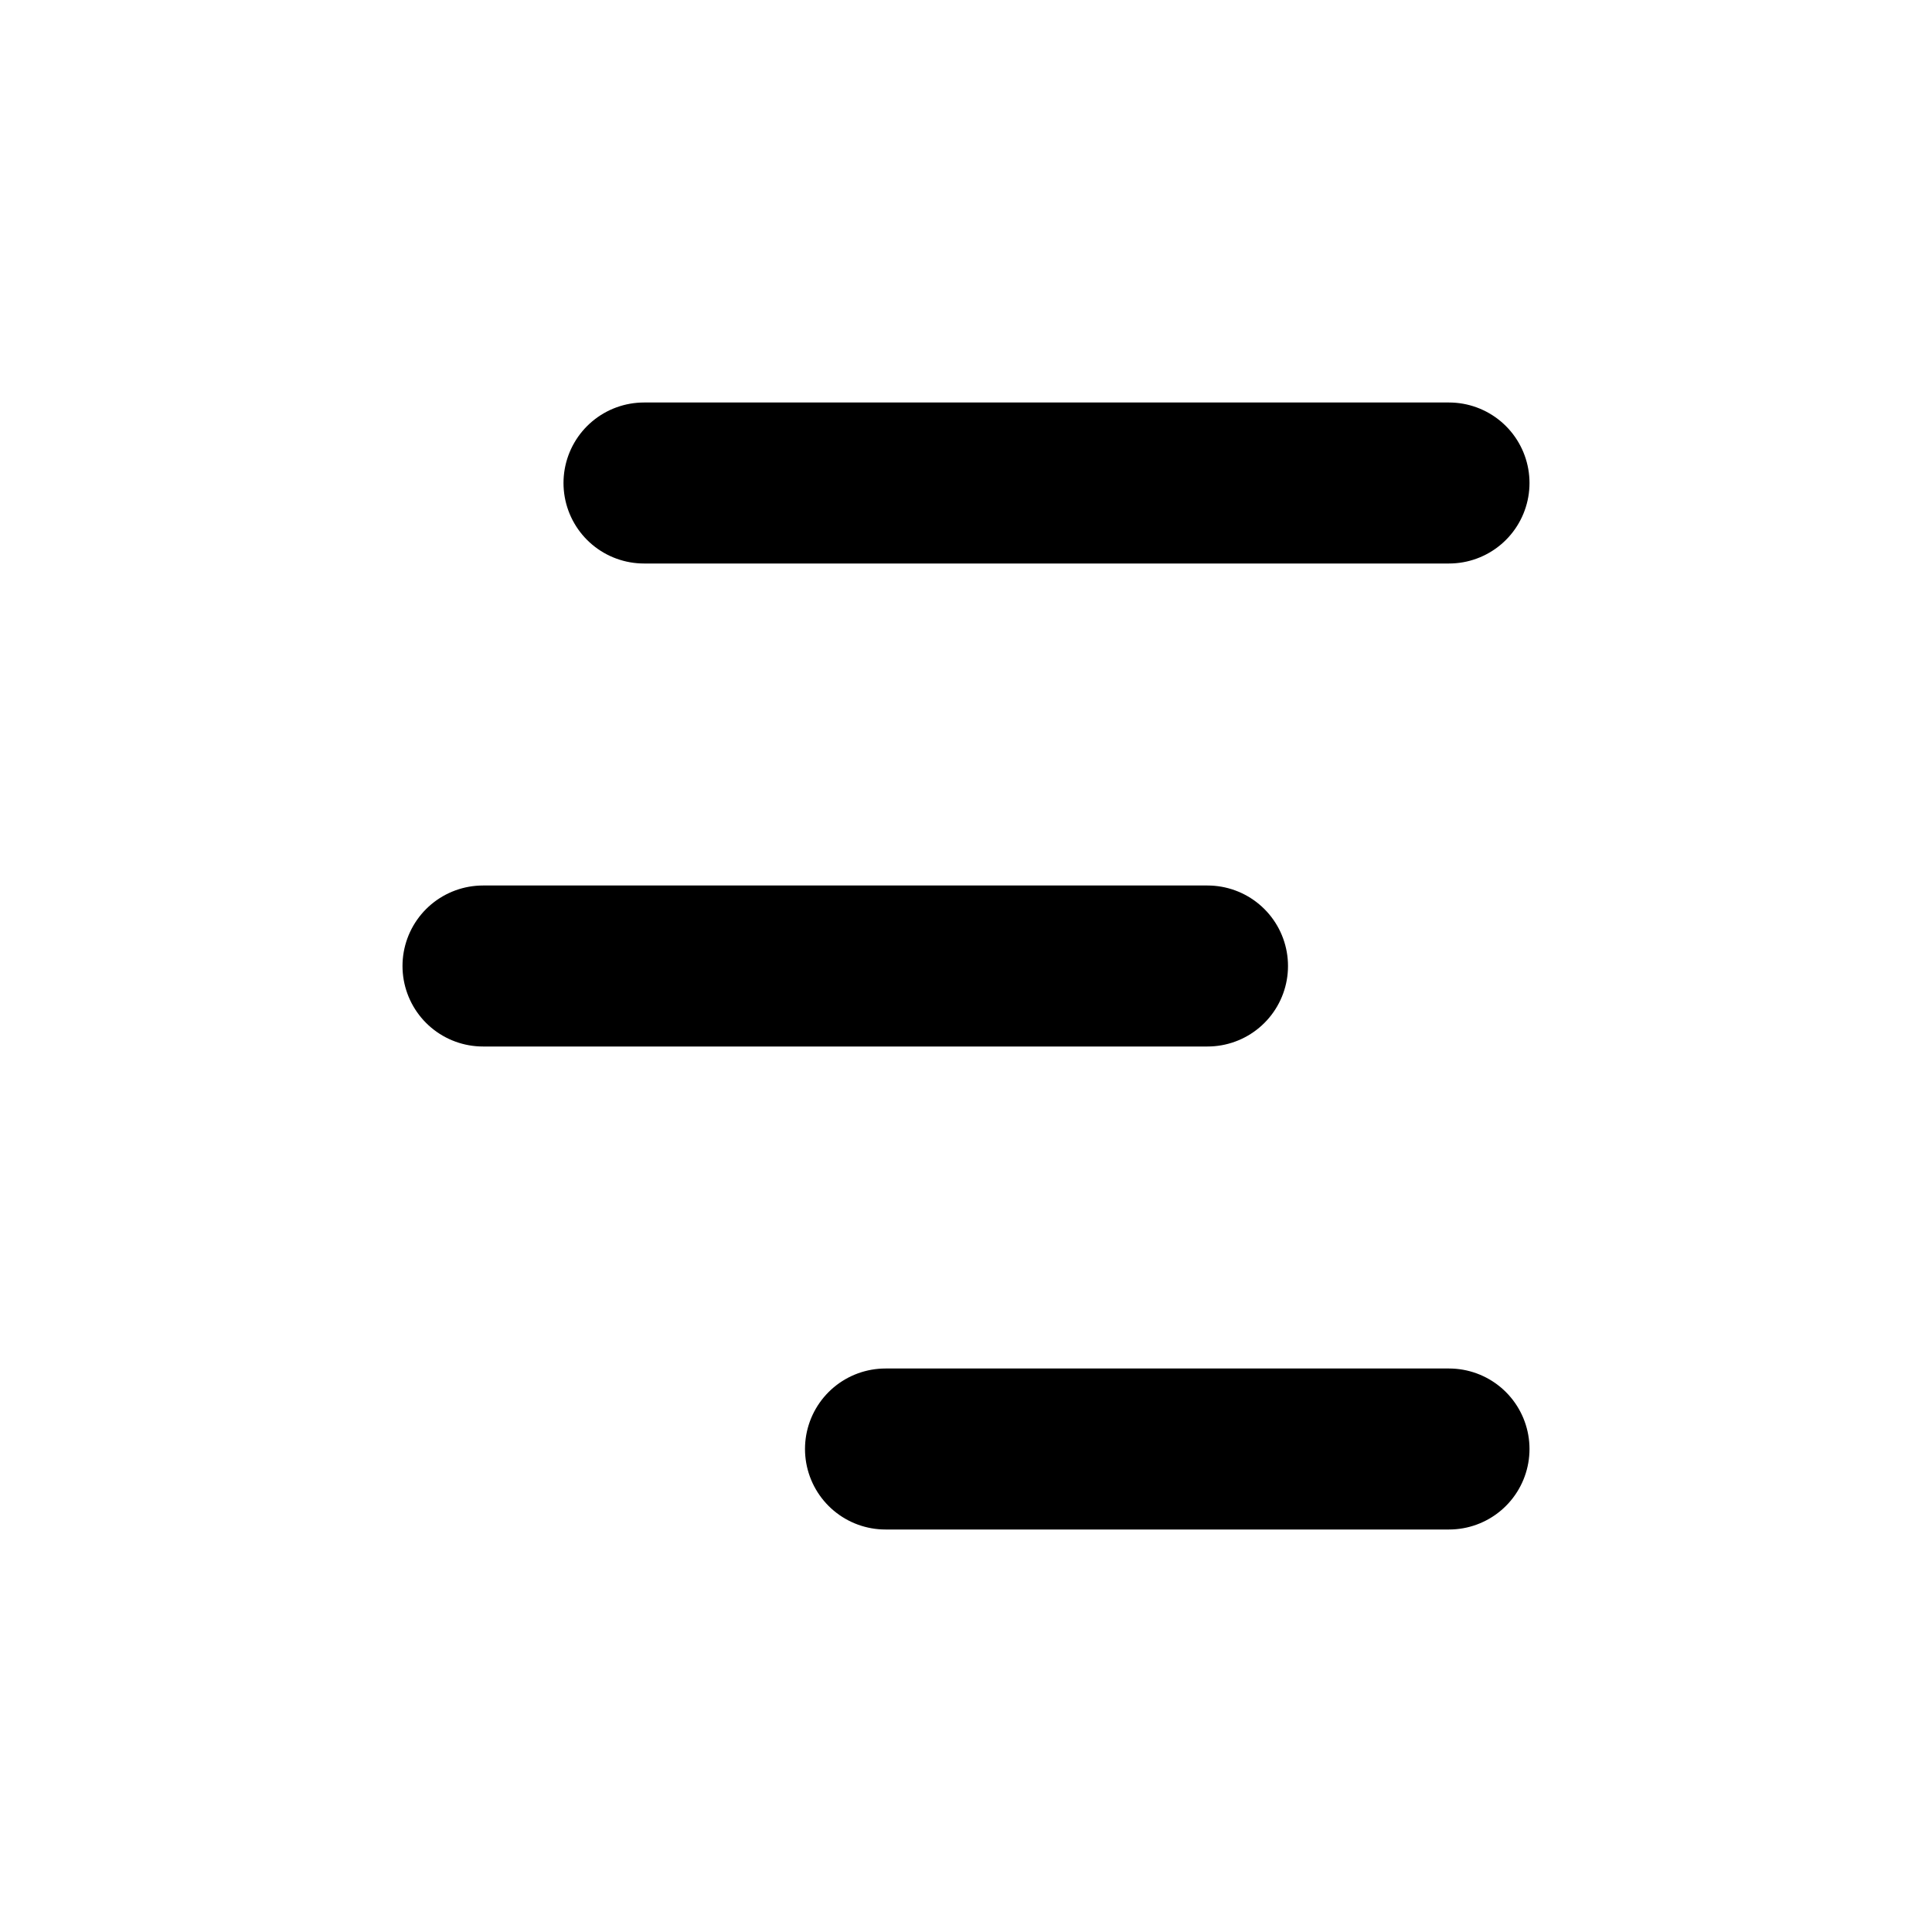
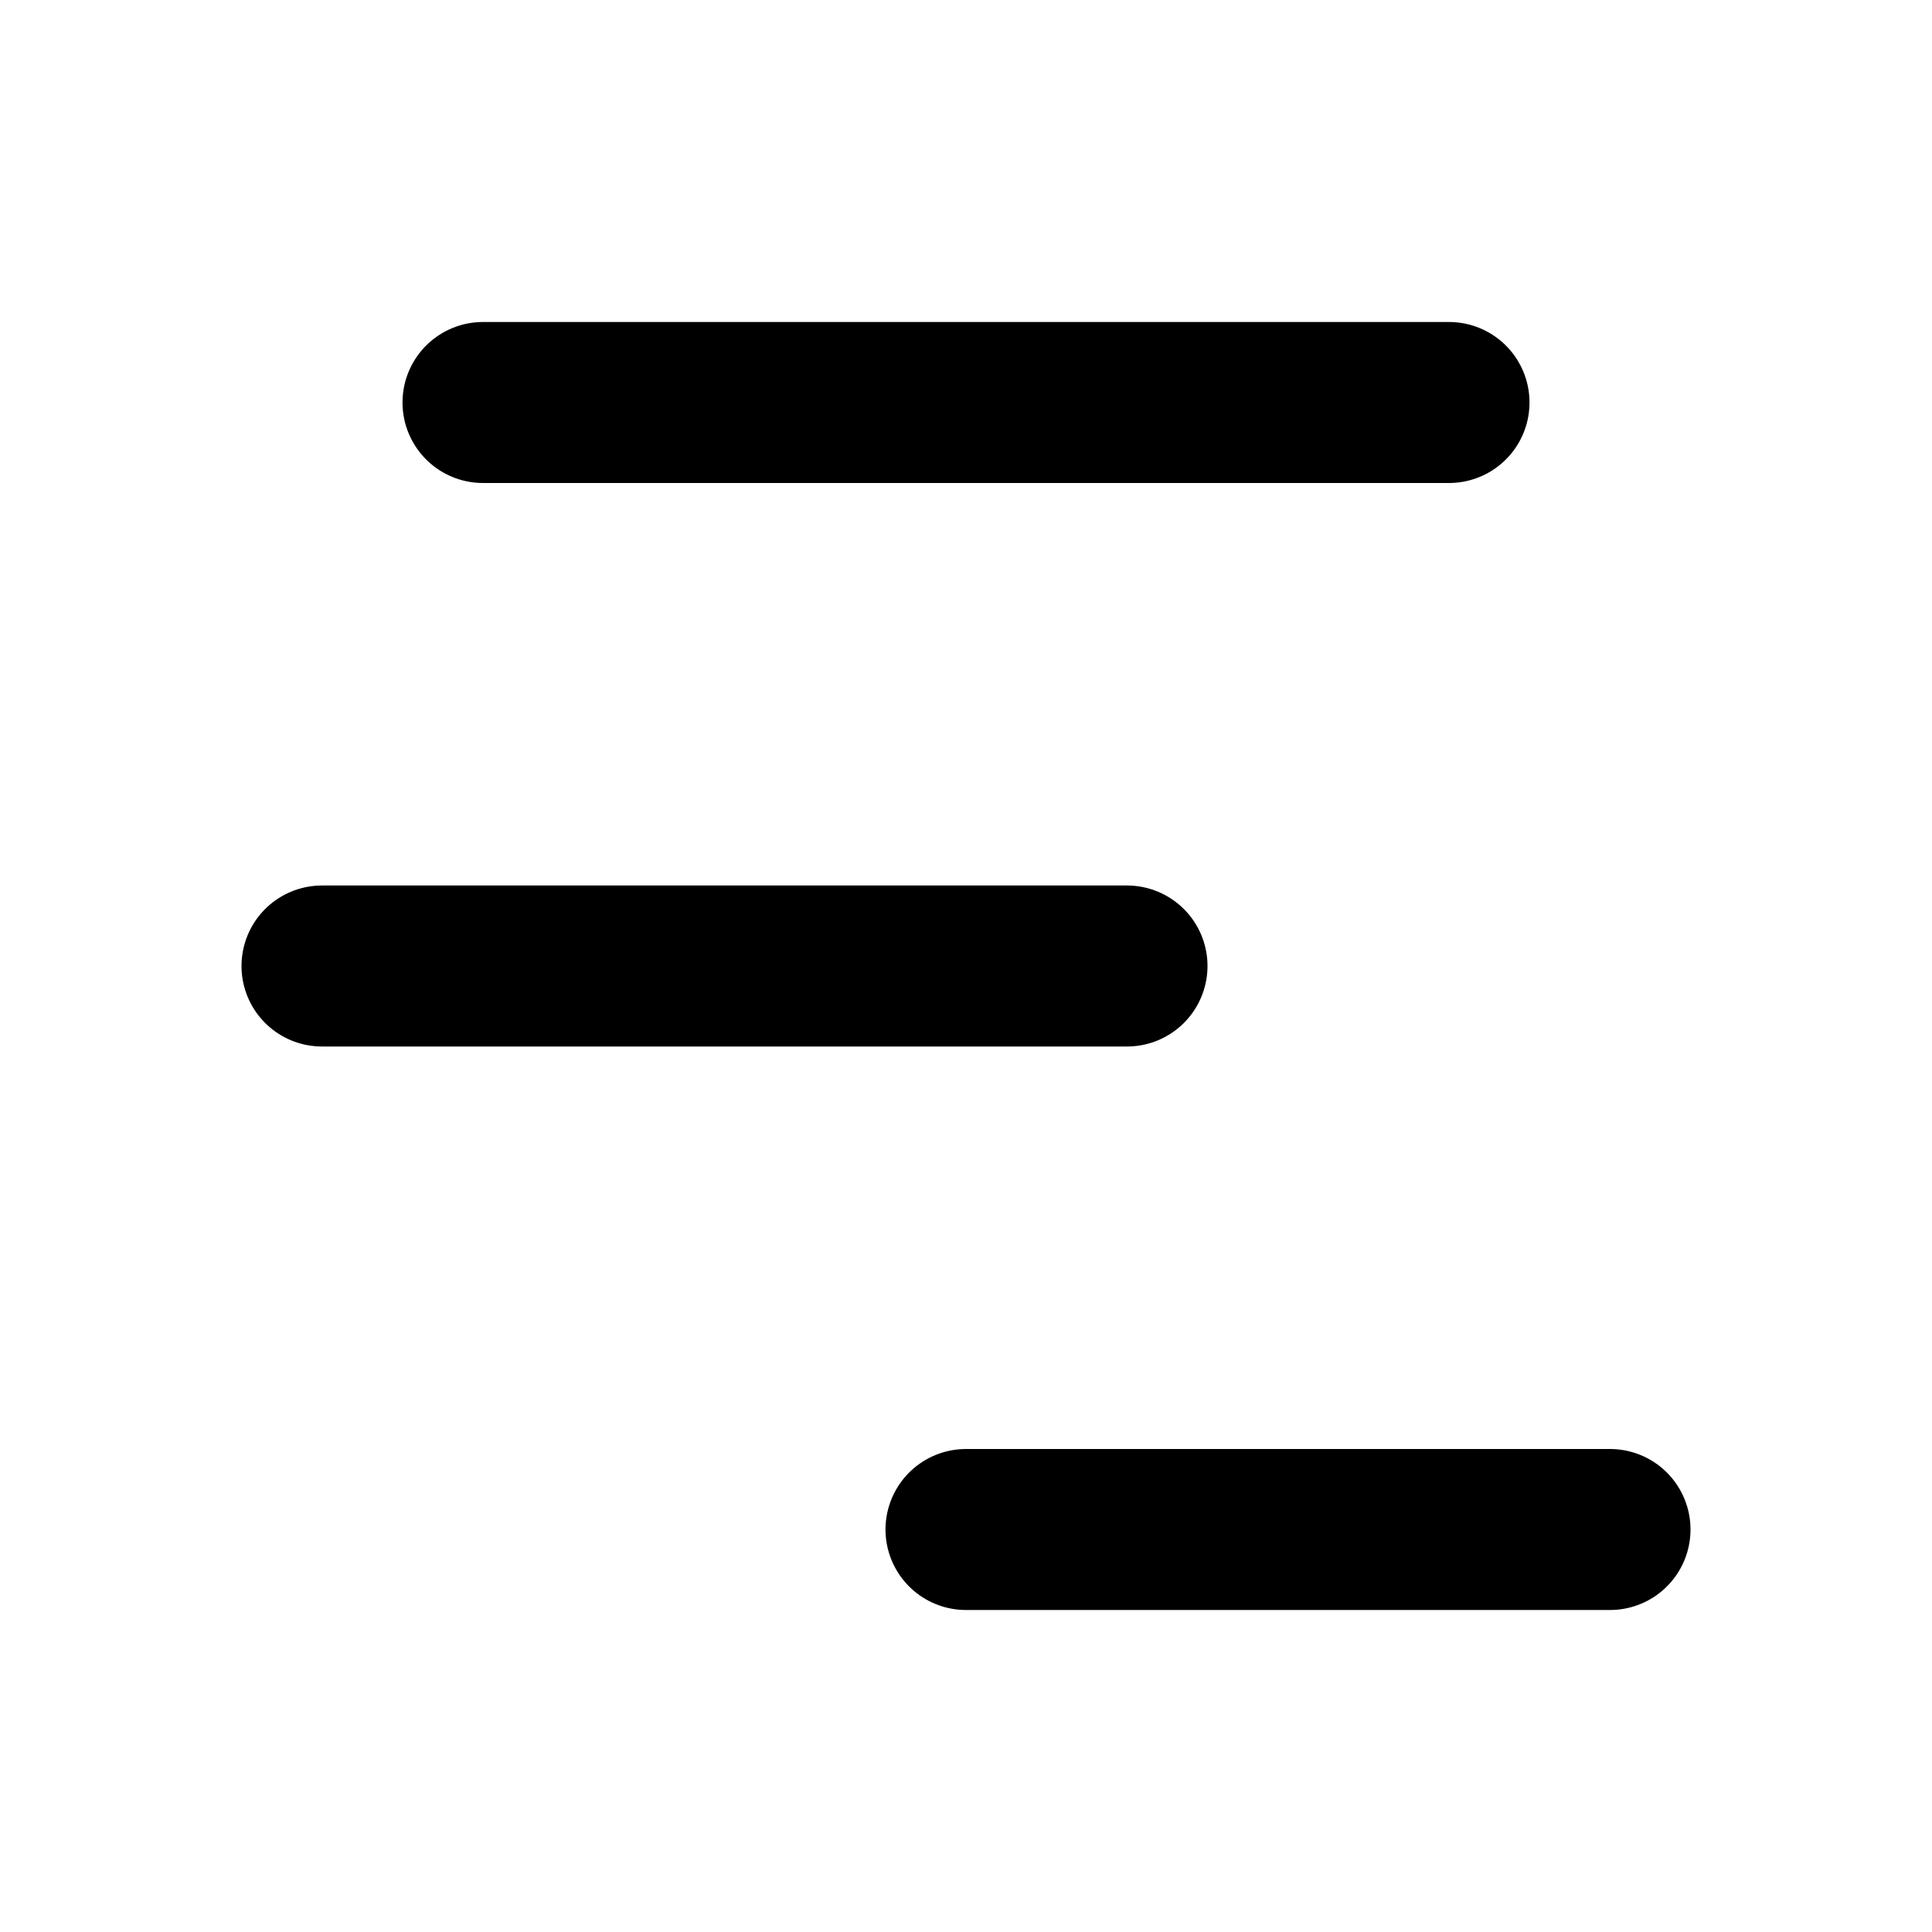
<svg xmlns="http://www.w3.org/2000/svg" width="24" height="24" viewBox="0 0 24 24" fill="none" stroke="currentColor" stroke-width="2" stroke-linecap="round" stroke-linejoin="round">
-   <path d="M8 6h10" />
-   <path d="M6 12h9" />
-   <path d="M11 18h7" />
+   <path d="M6 5h12" />
+   <path d="M4 12h10" />
+   <path d="M12 19h8" />
</svg>
